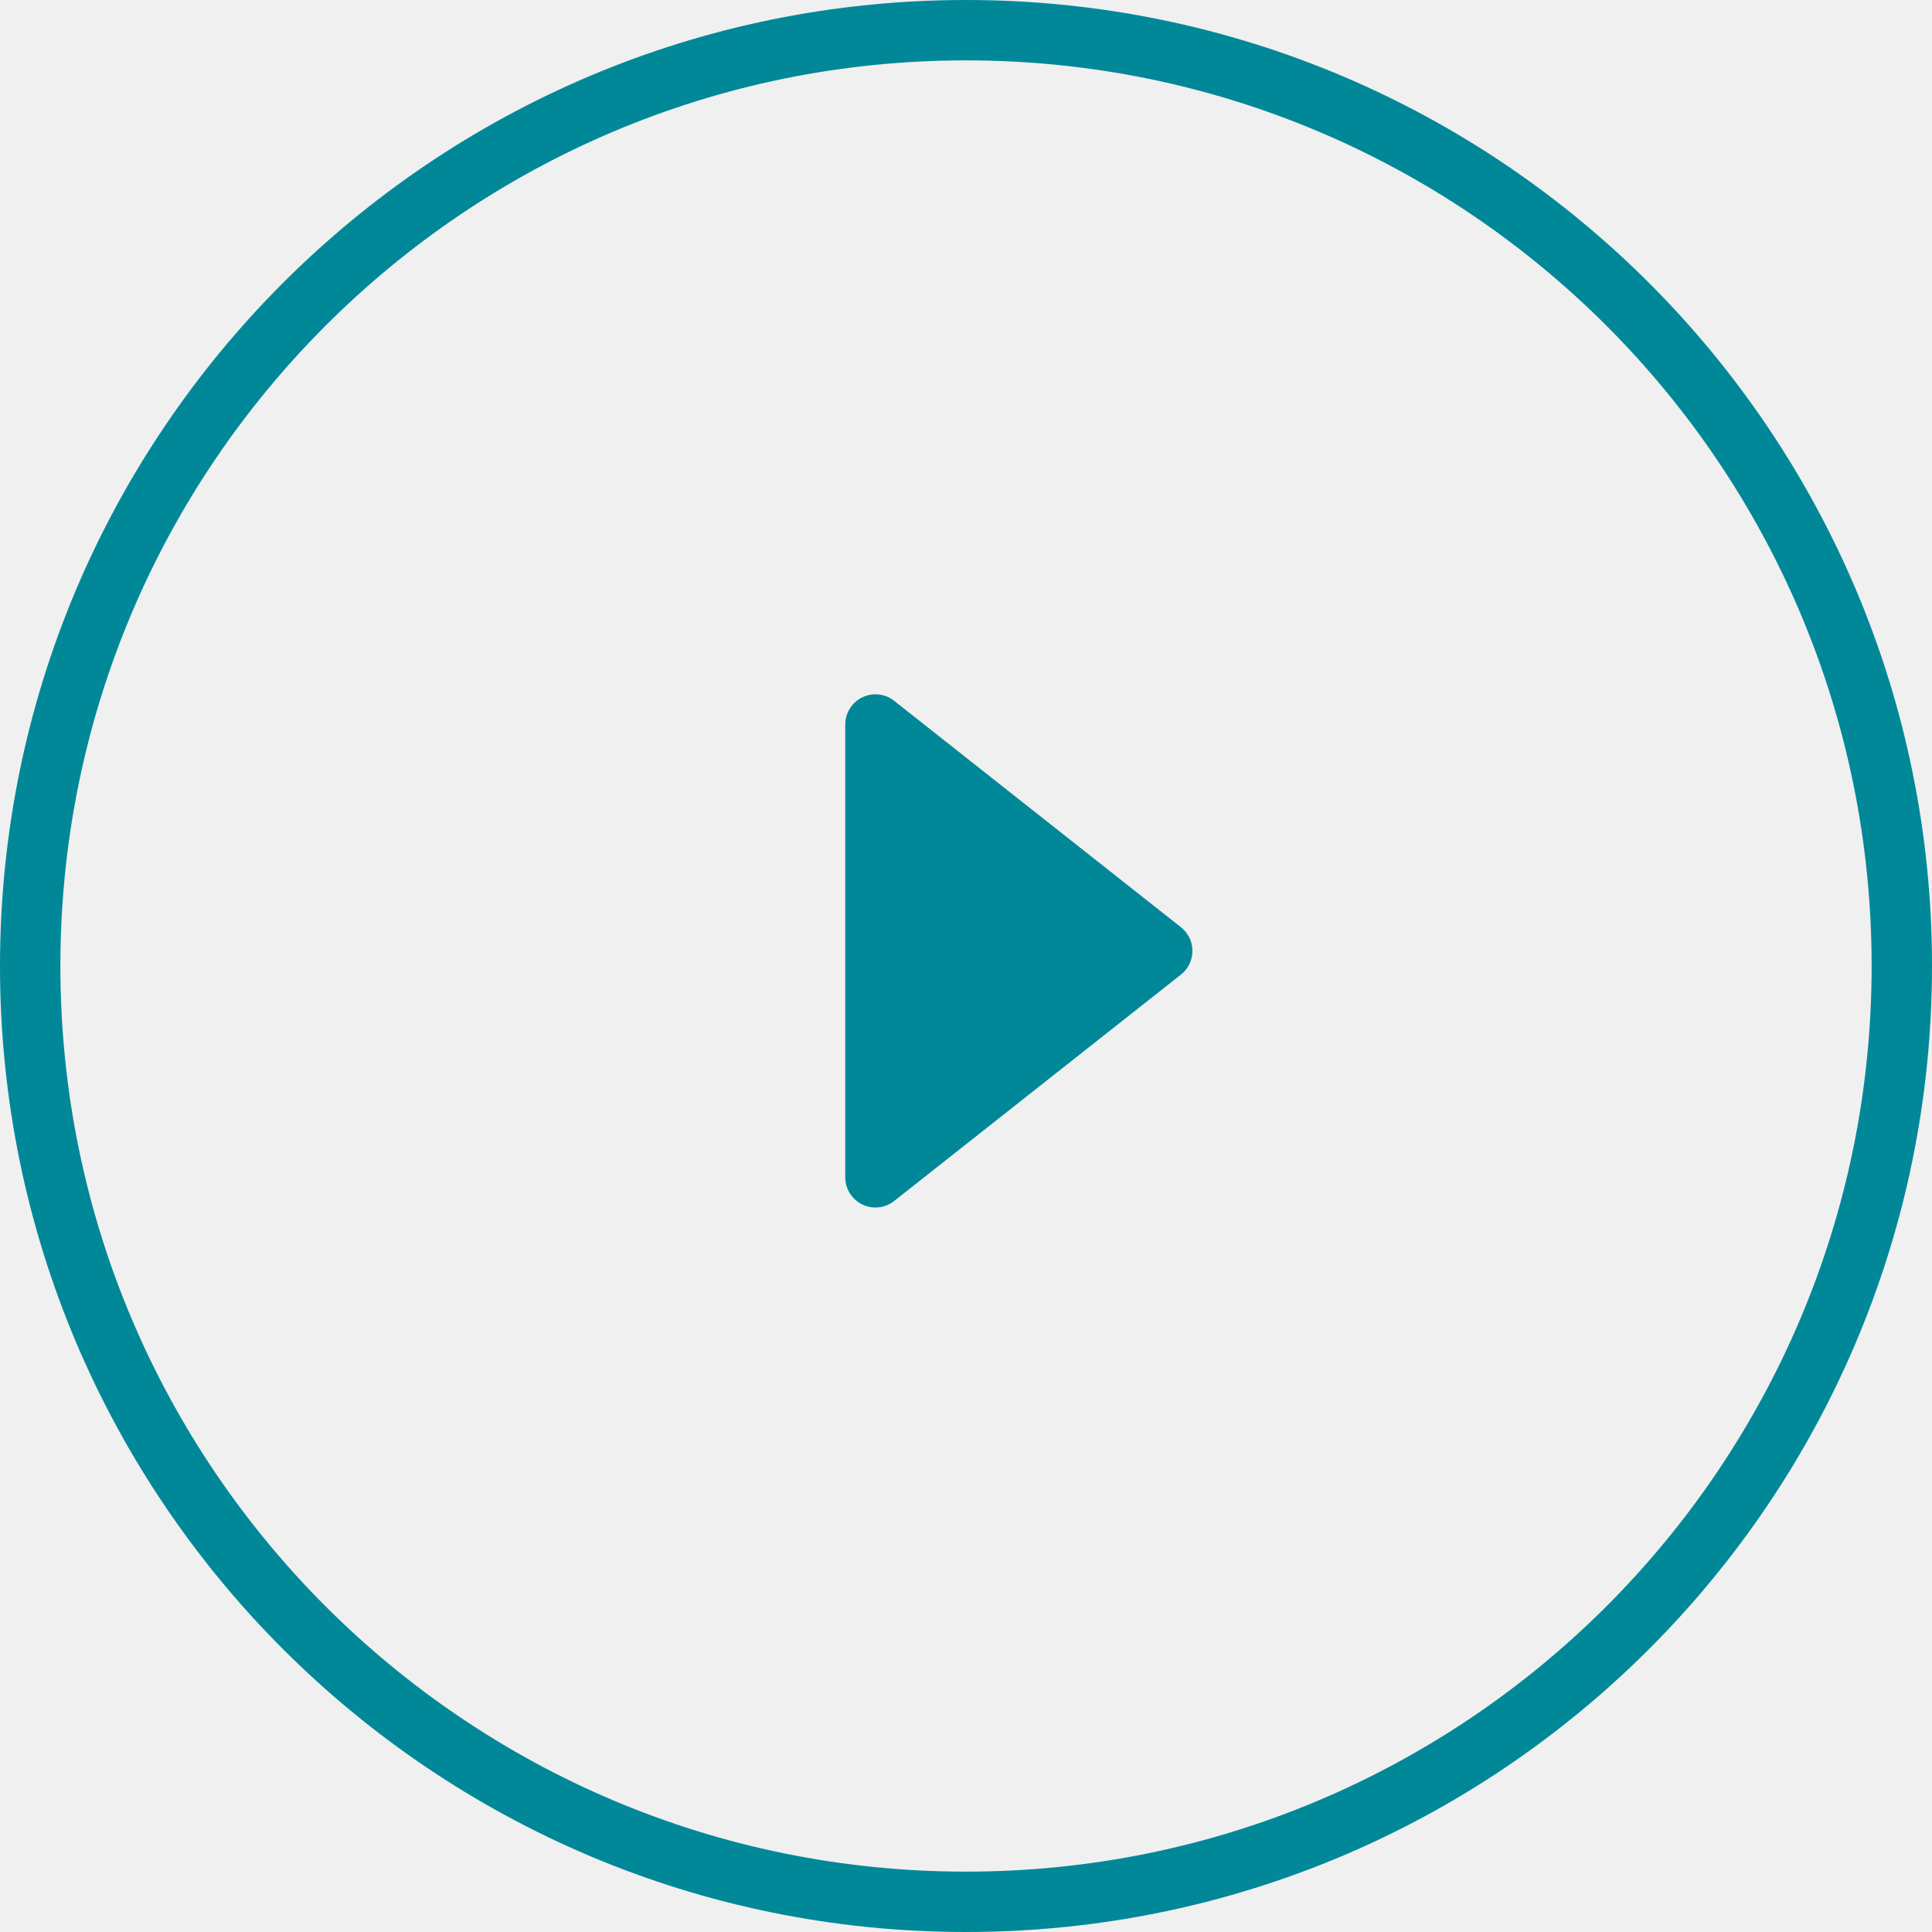
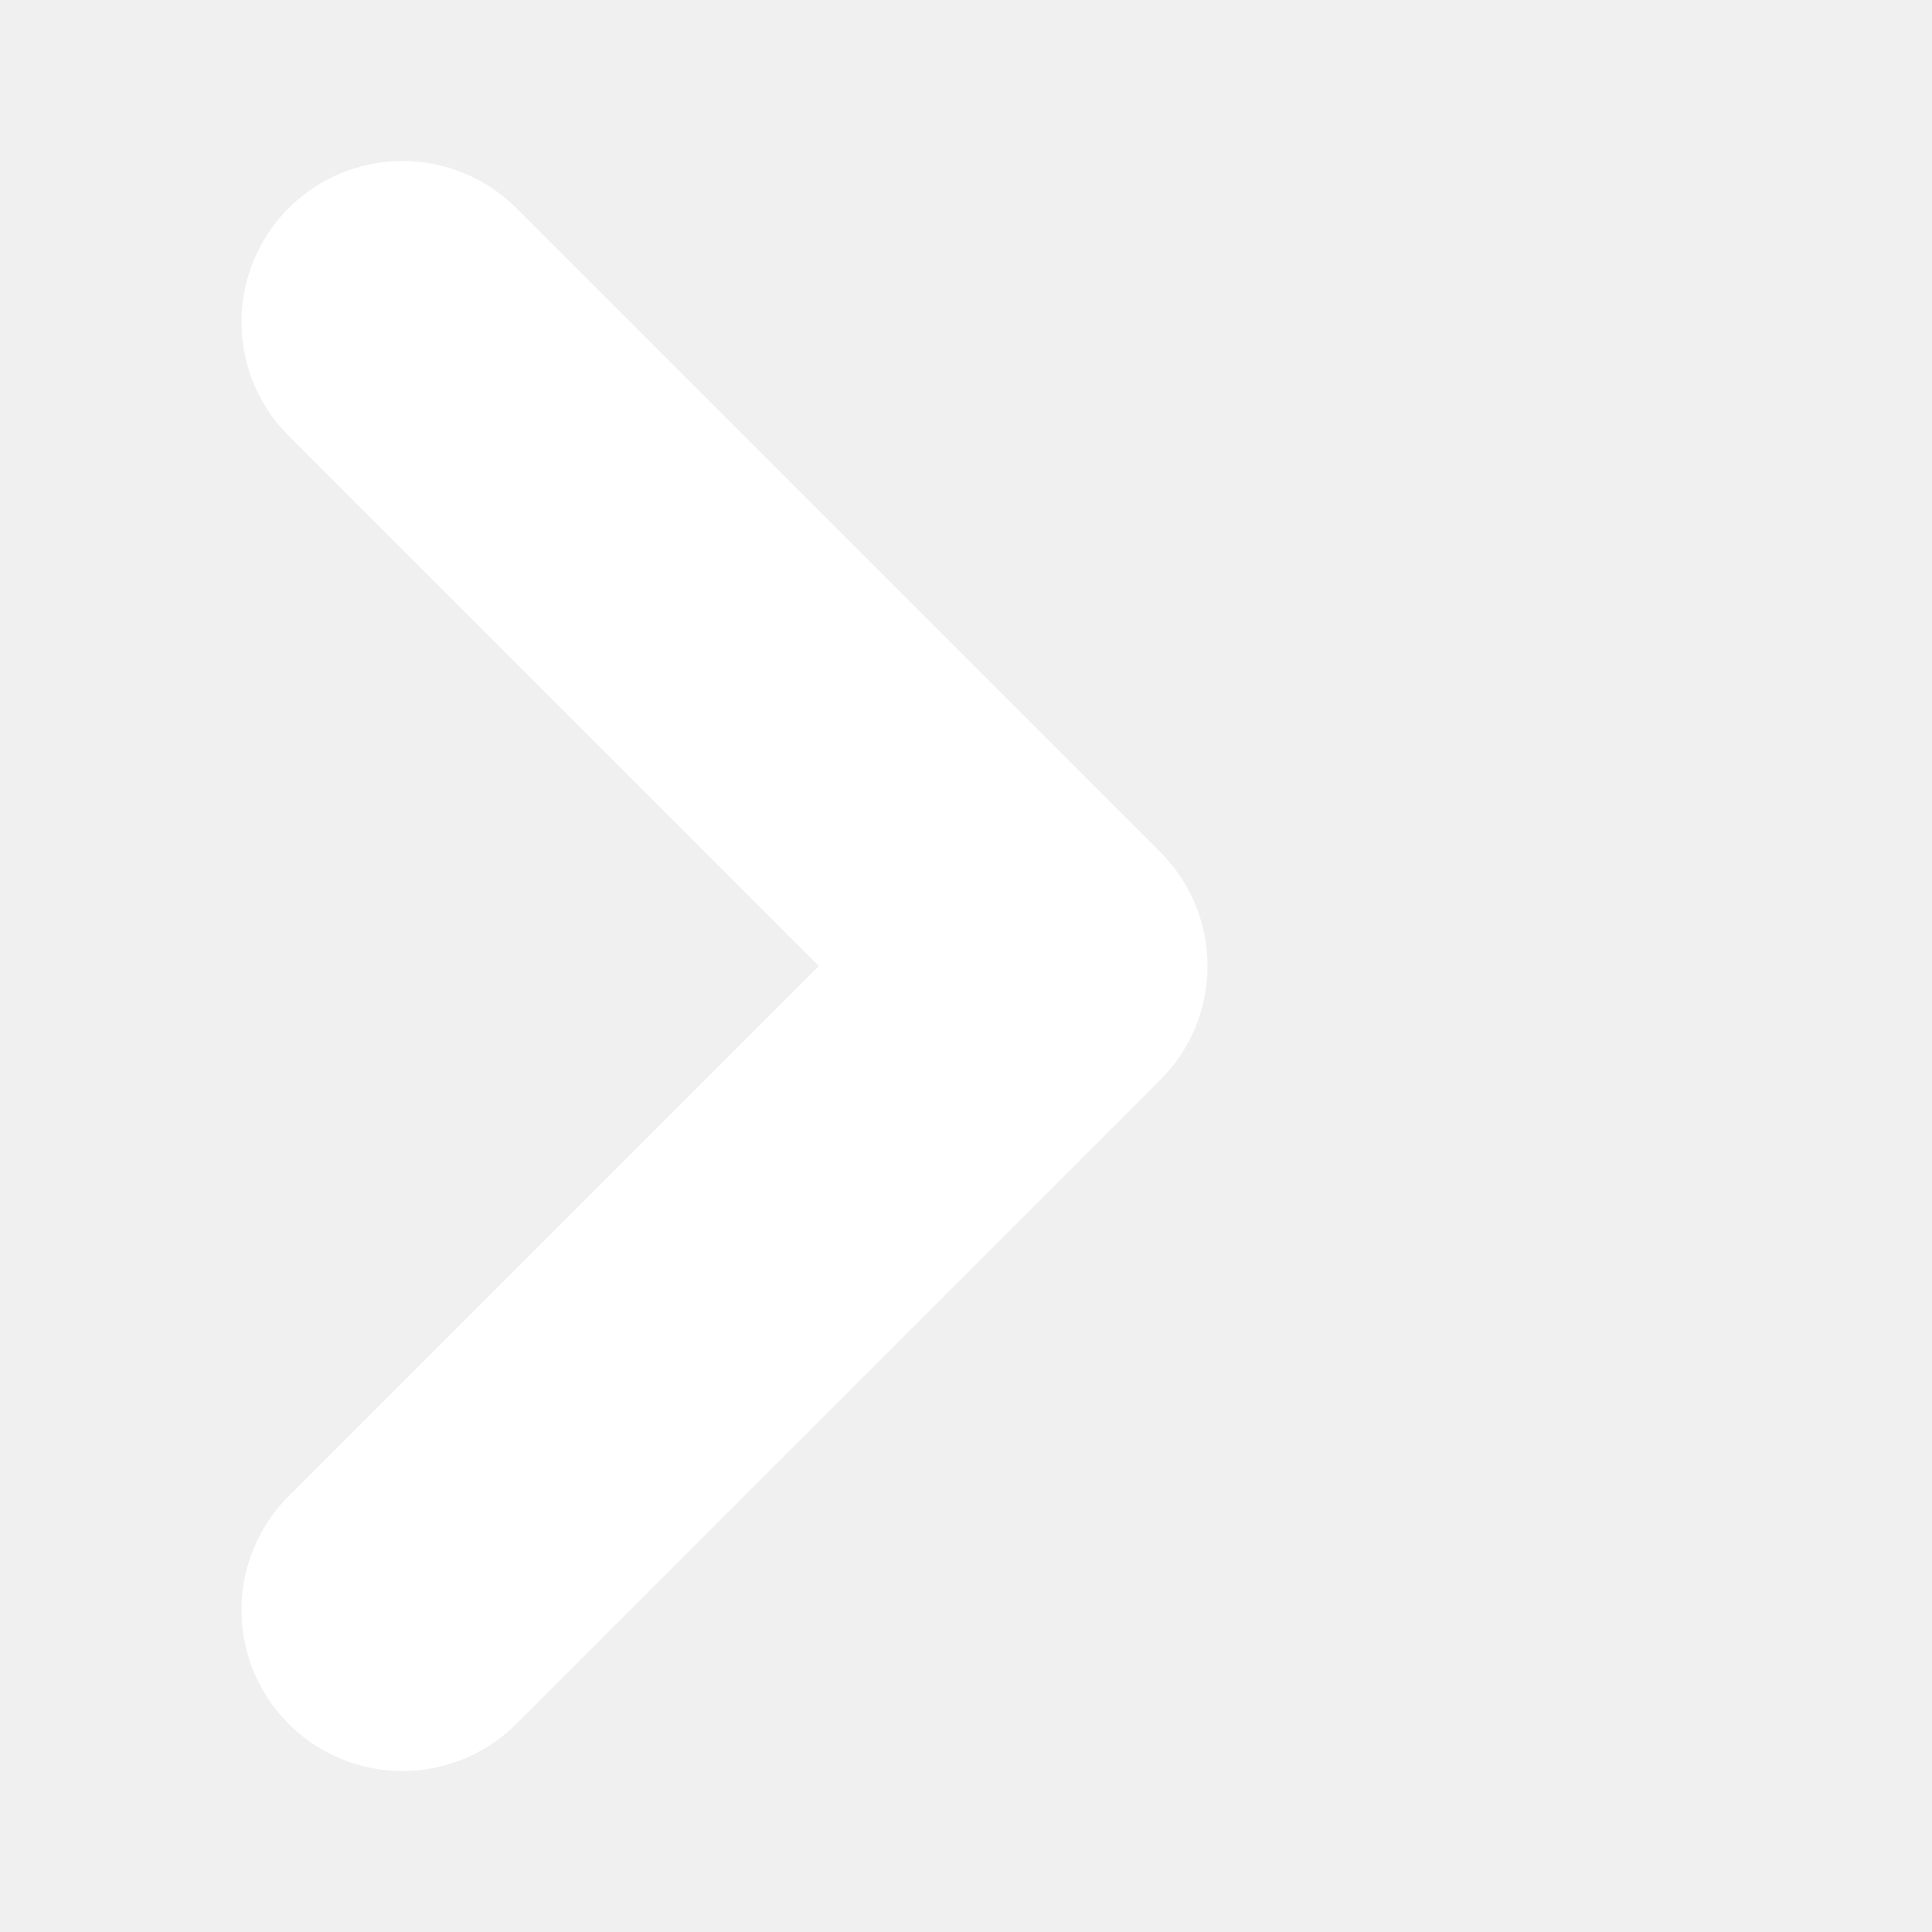
- <svg xmlns="http://www.w3.org/2000/svg" viewBox="0 0 64 64" fill="none">
-   <path d="M29 39V24L38.5 31.5L29 39Z" fill="#008899" stroke="#008899" stroke-width="2" stroke-linejoin="round" />
-   <rect x="1" y="1" width="62" height="62" rx="31" stroke="#008899" stroke-width="2" />
+ <svg xmlns="http://www.w3.org/2000/svg" width="24" height="24" viewBox="0 0 24 24" fill="none">
+   <path d="M5 4L13 12L5 20" stroke="white" stroke-width="4" stroke-linecap="round" stroke-linejoin="round" />
</svg>
